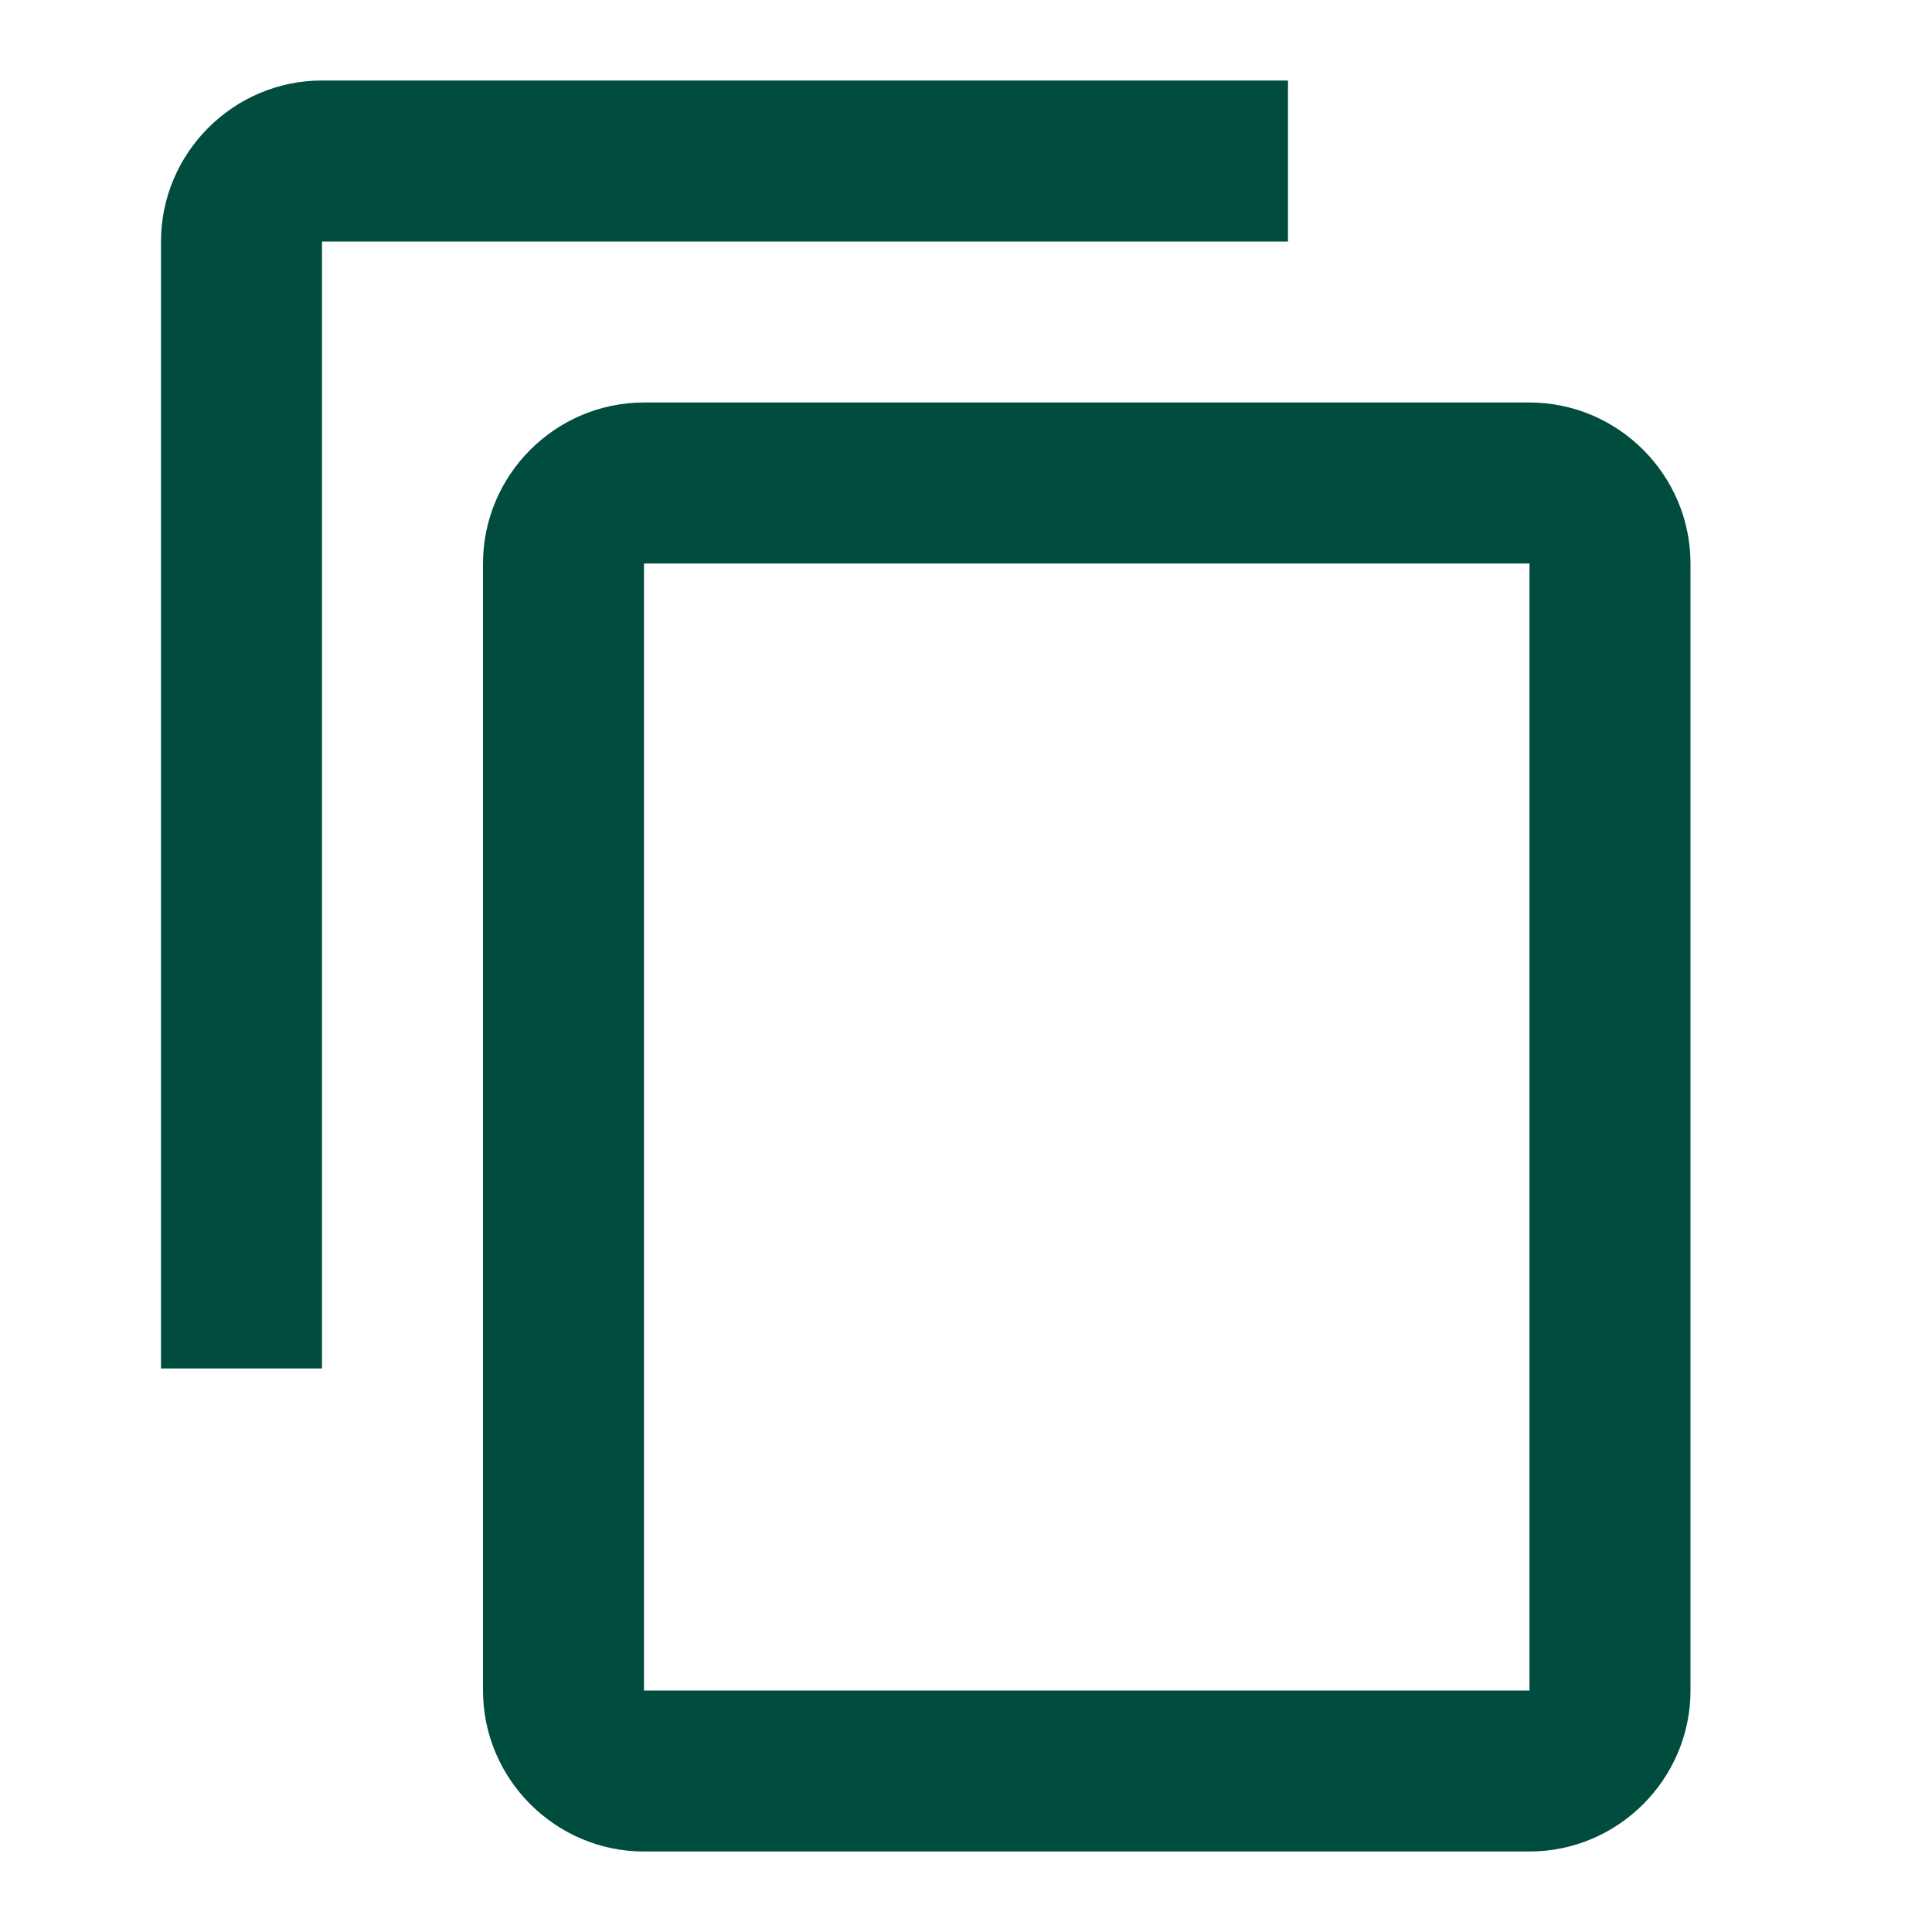
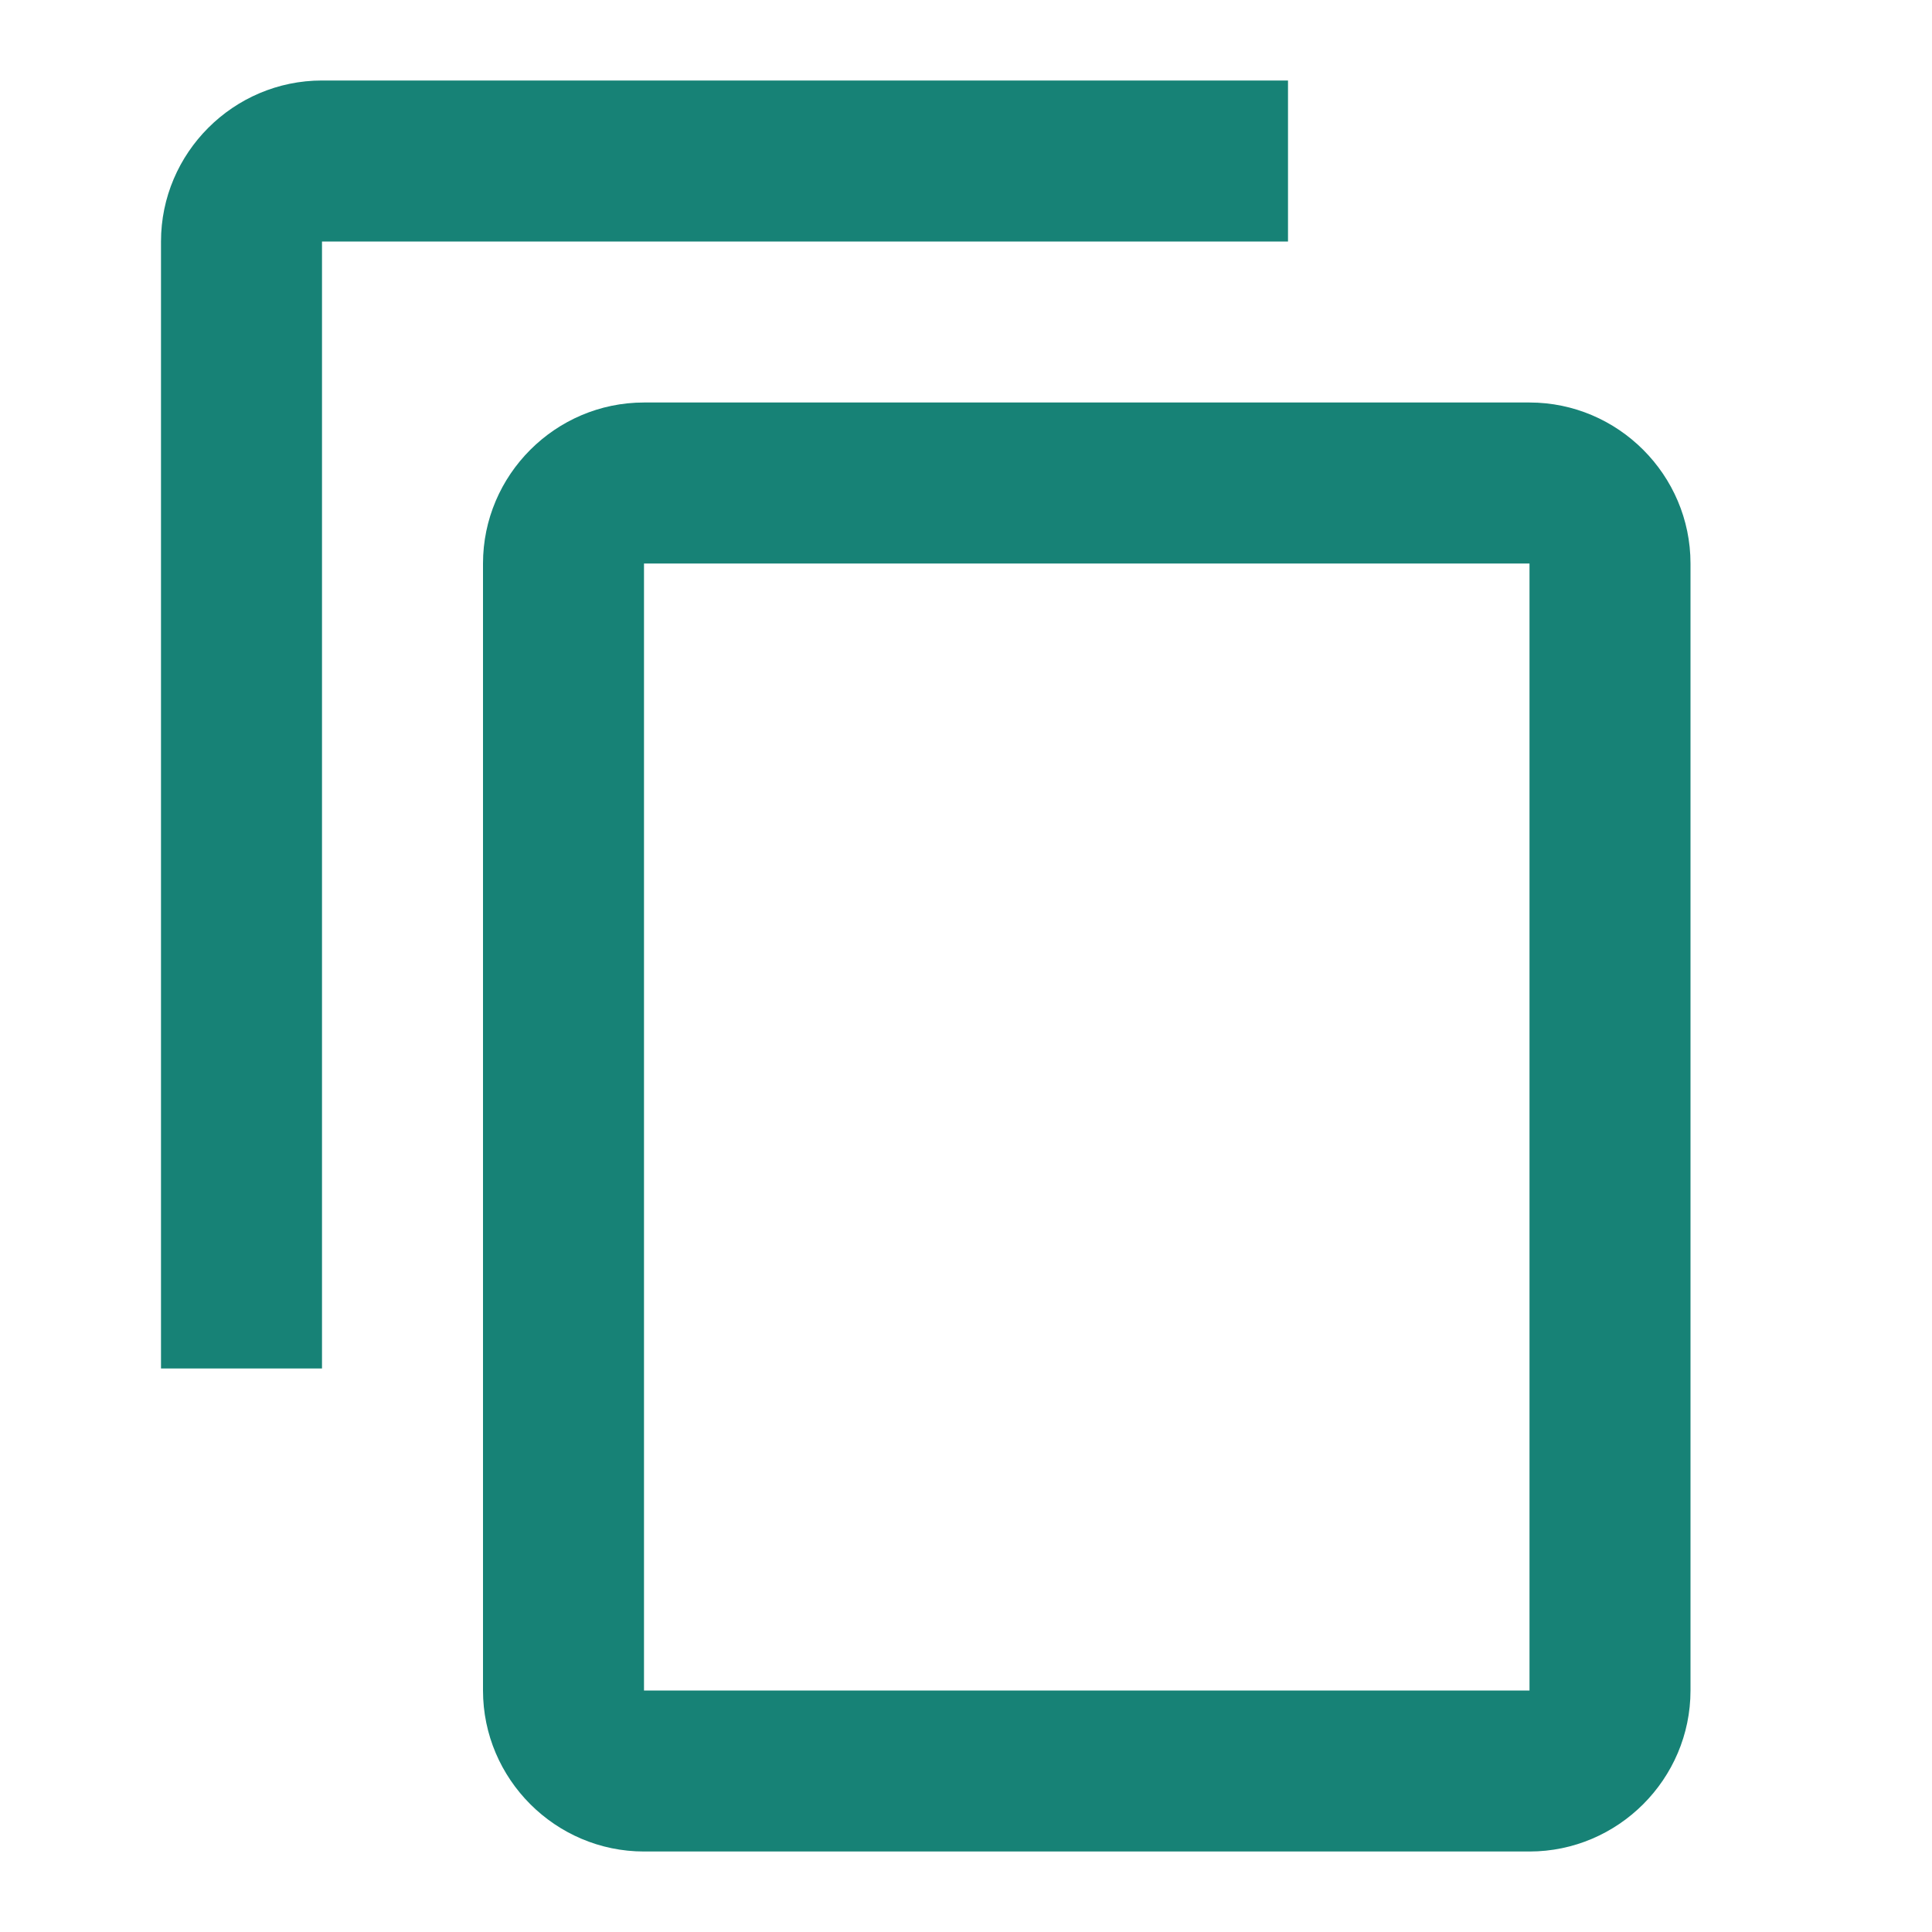
- <svg xmlns="http://www.w3.org/2000/svg" height="24px" viewBox="0 0 24 24" width="24px" fill="#004d40">
+ <svg xmlns="http://www.w3.org/2000/svg" height="24px" viewBox="0 0 24 24" width="24px" fill="#178276">
  <path d="M0 0h24v24H0z" fill="none" />
  <path d="M16 1H4c-1.1 0-2 .9-2 2v14h2V3h12V1zm3 4H8c-1.1 0-2 .9-2 2v14c0 1.1.9 2 2 2h11c1.1 0 2-.9 2-2V7c0-1.1-.9-2-2-2zm0 16H8V7h11v14z" />
</svg>
